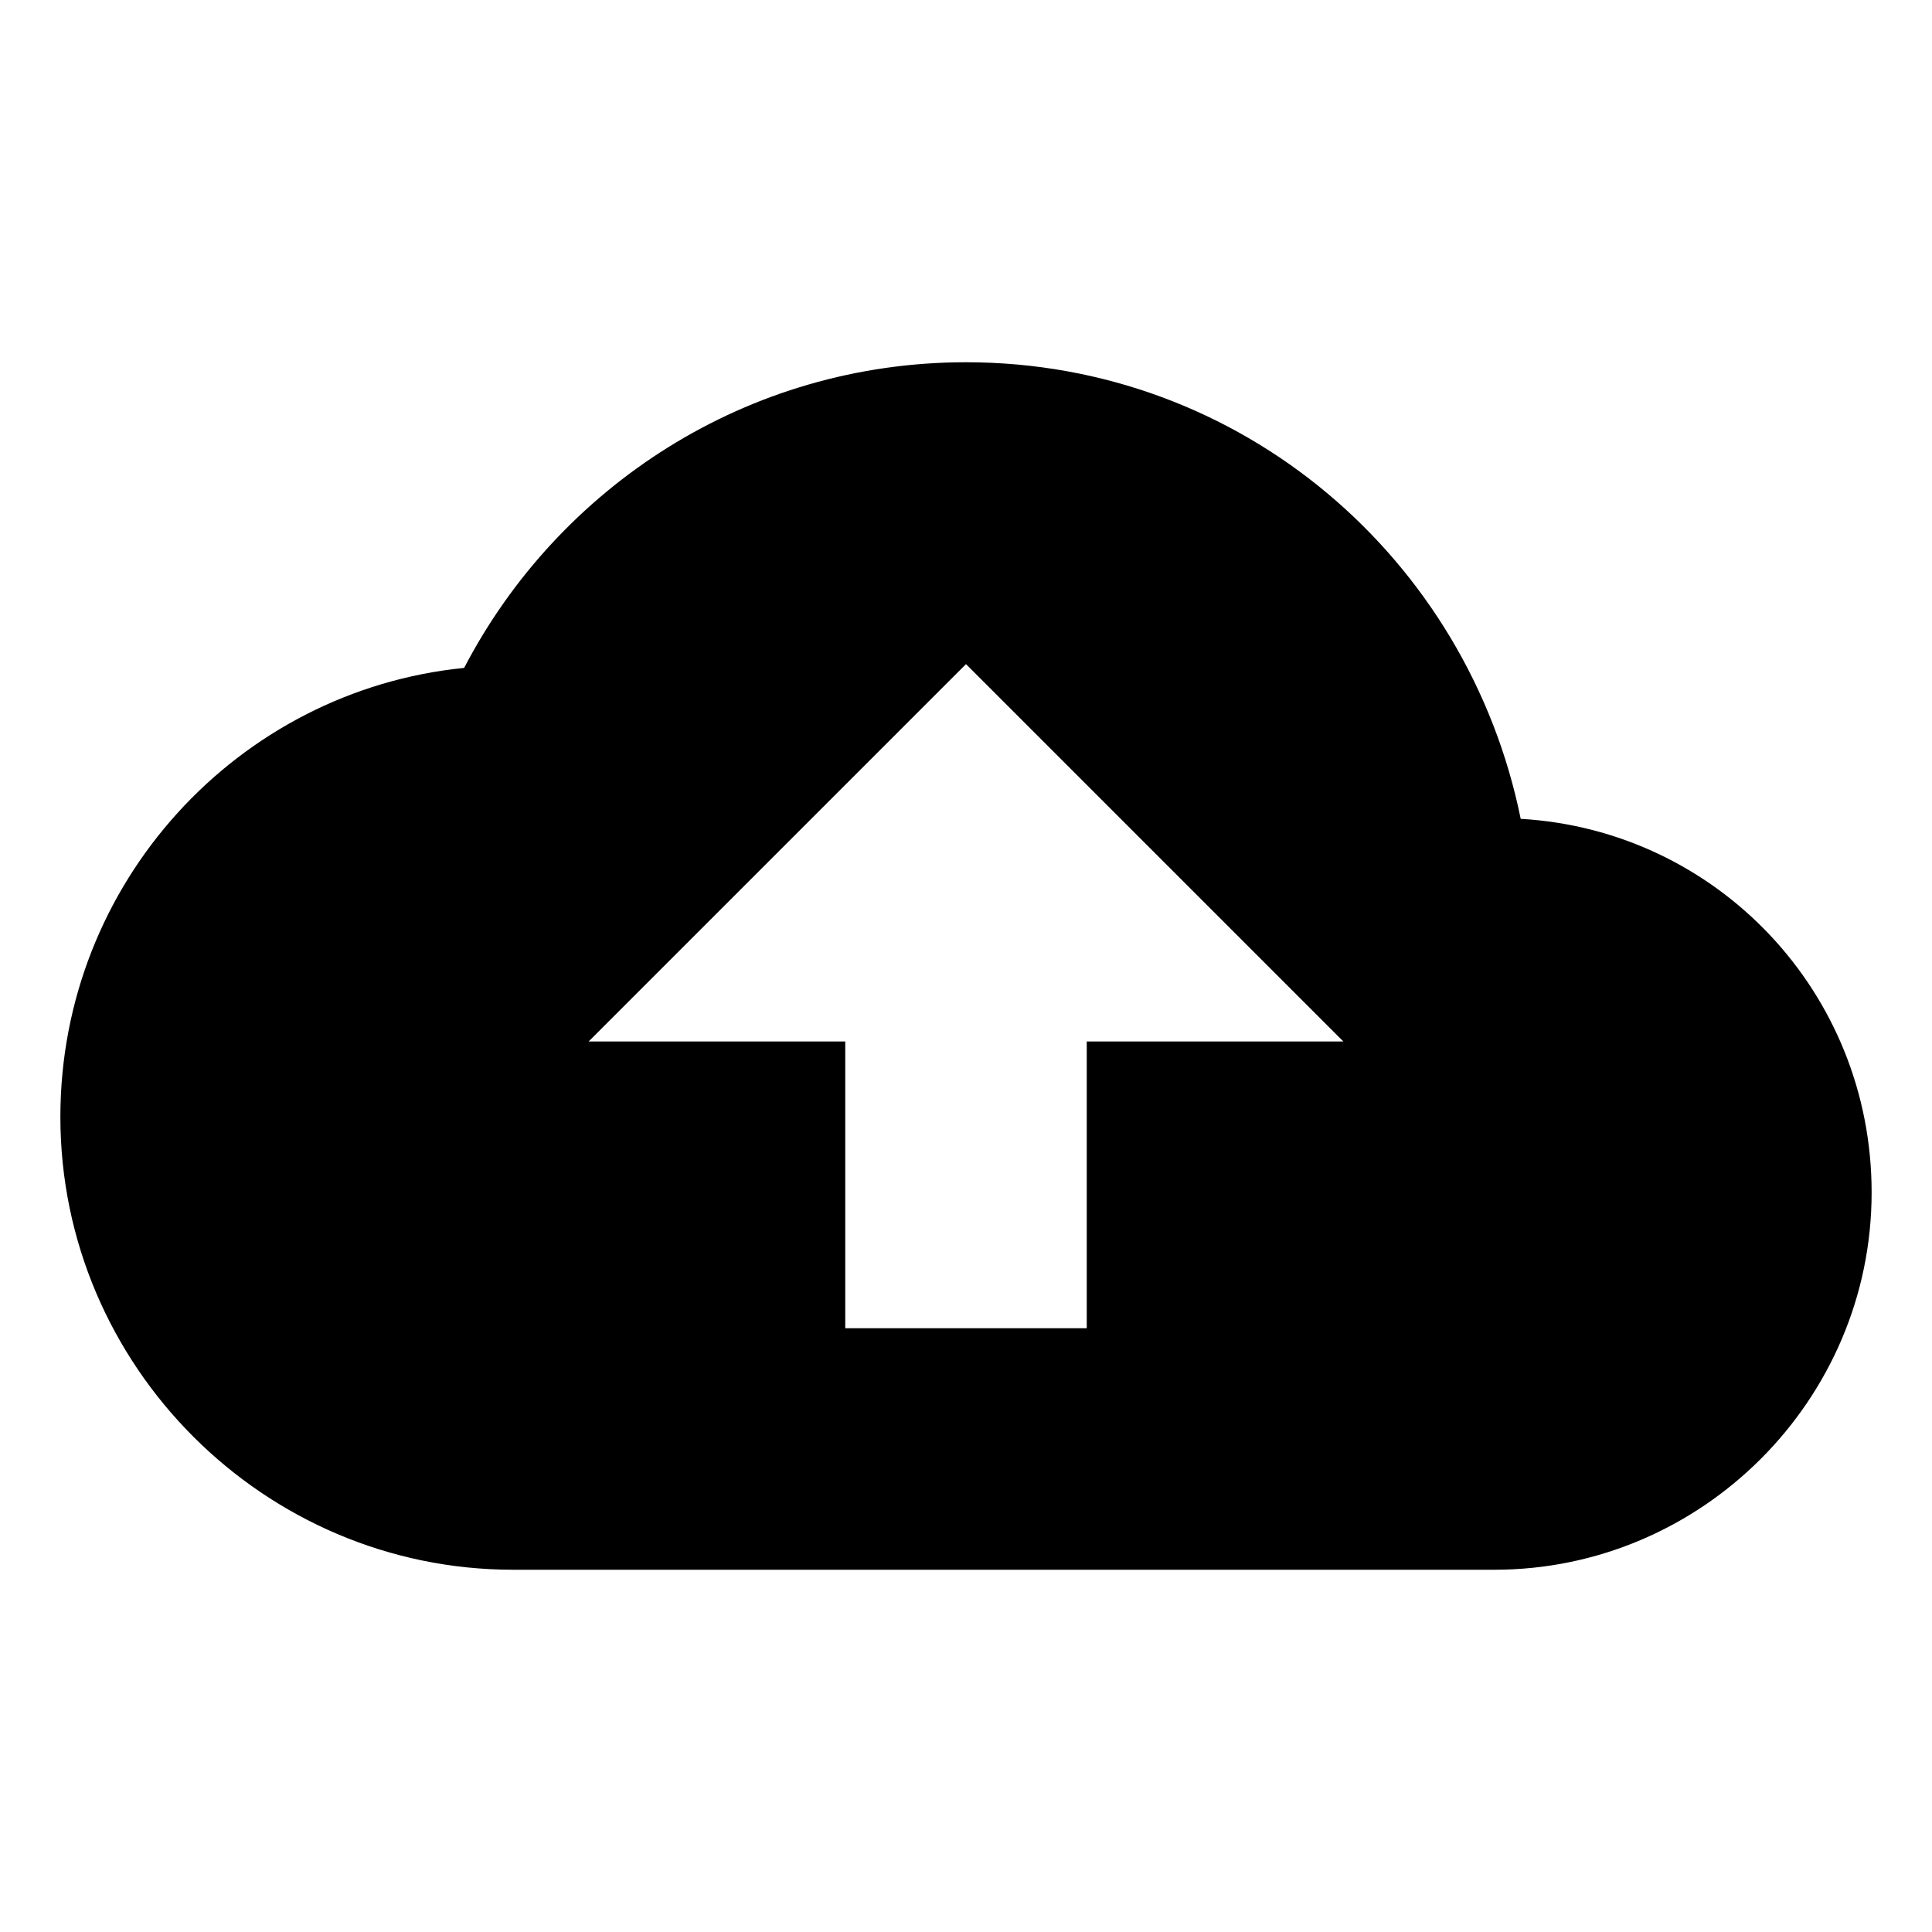
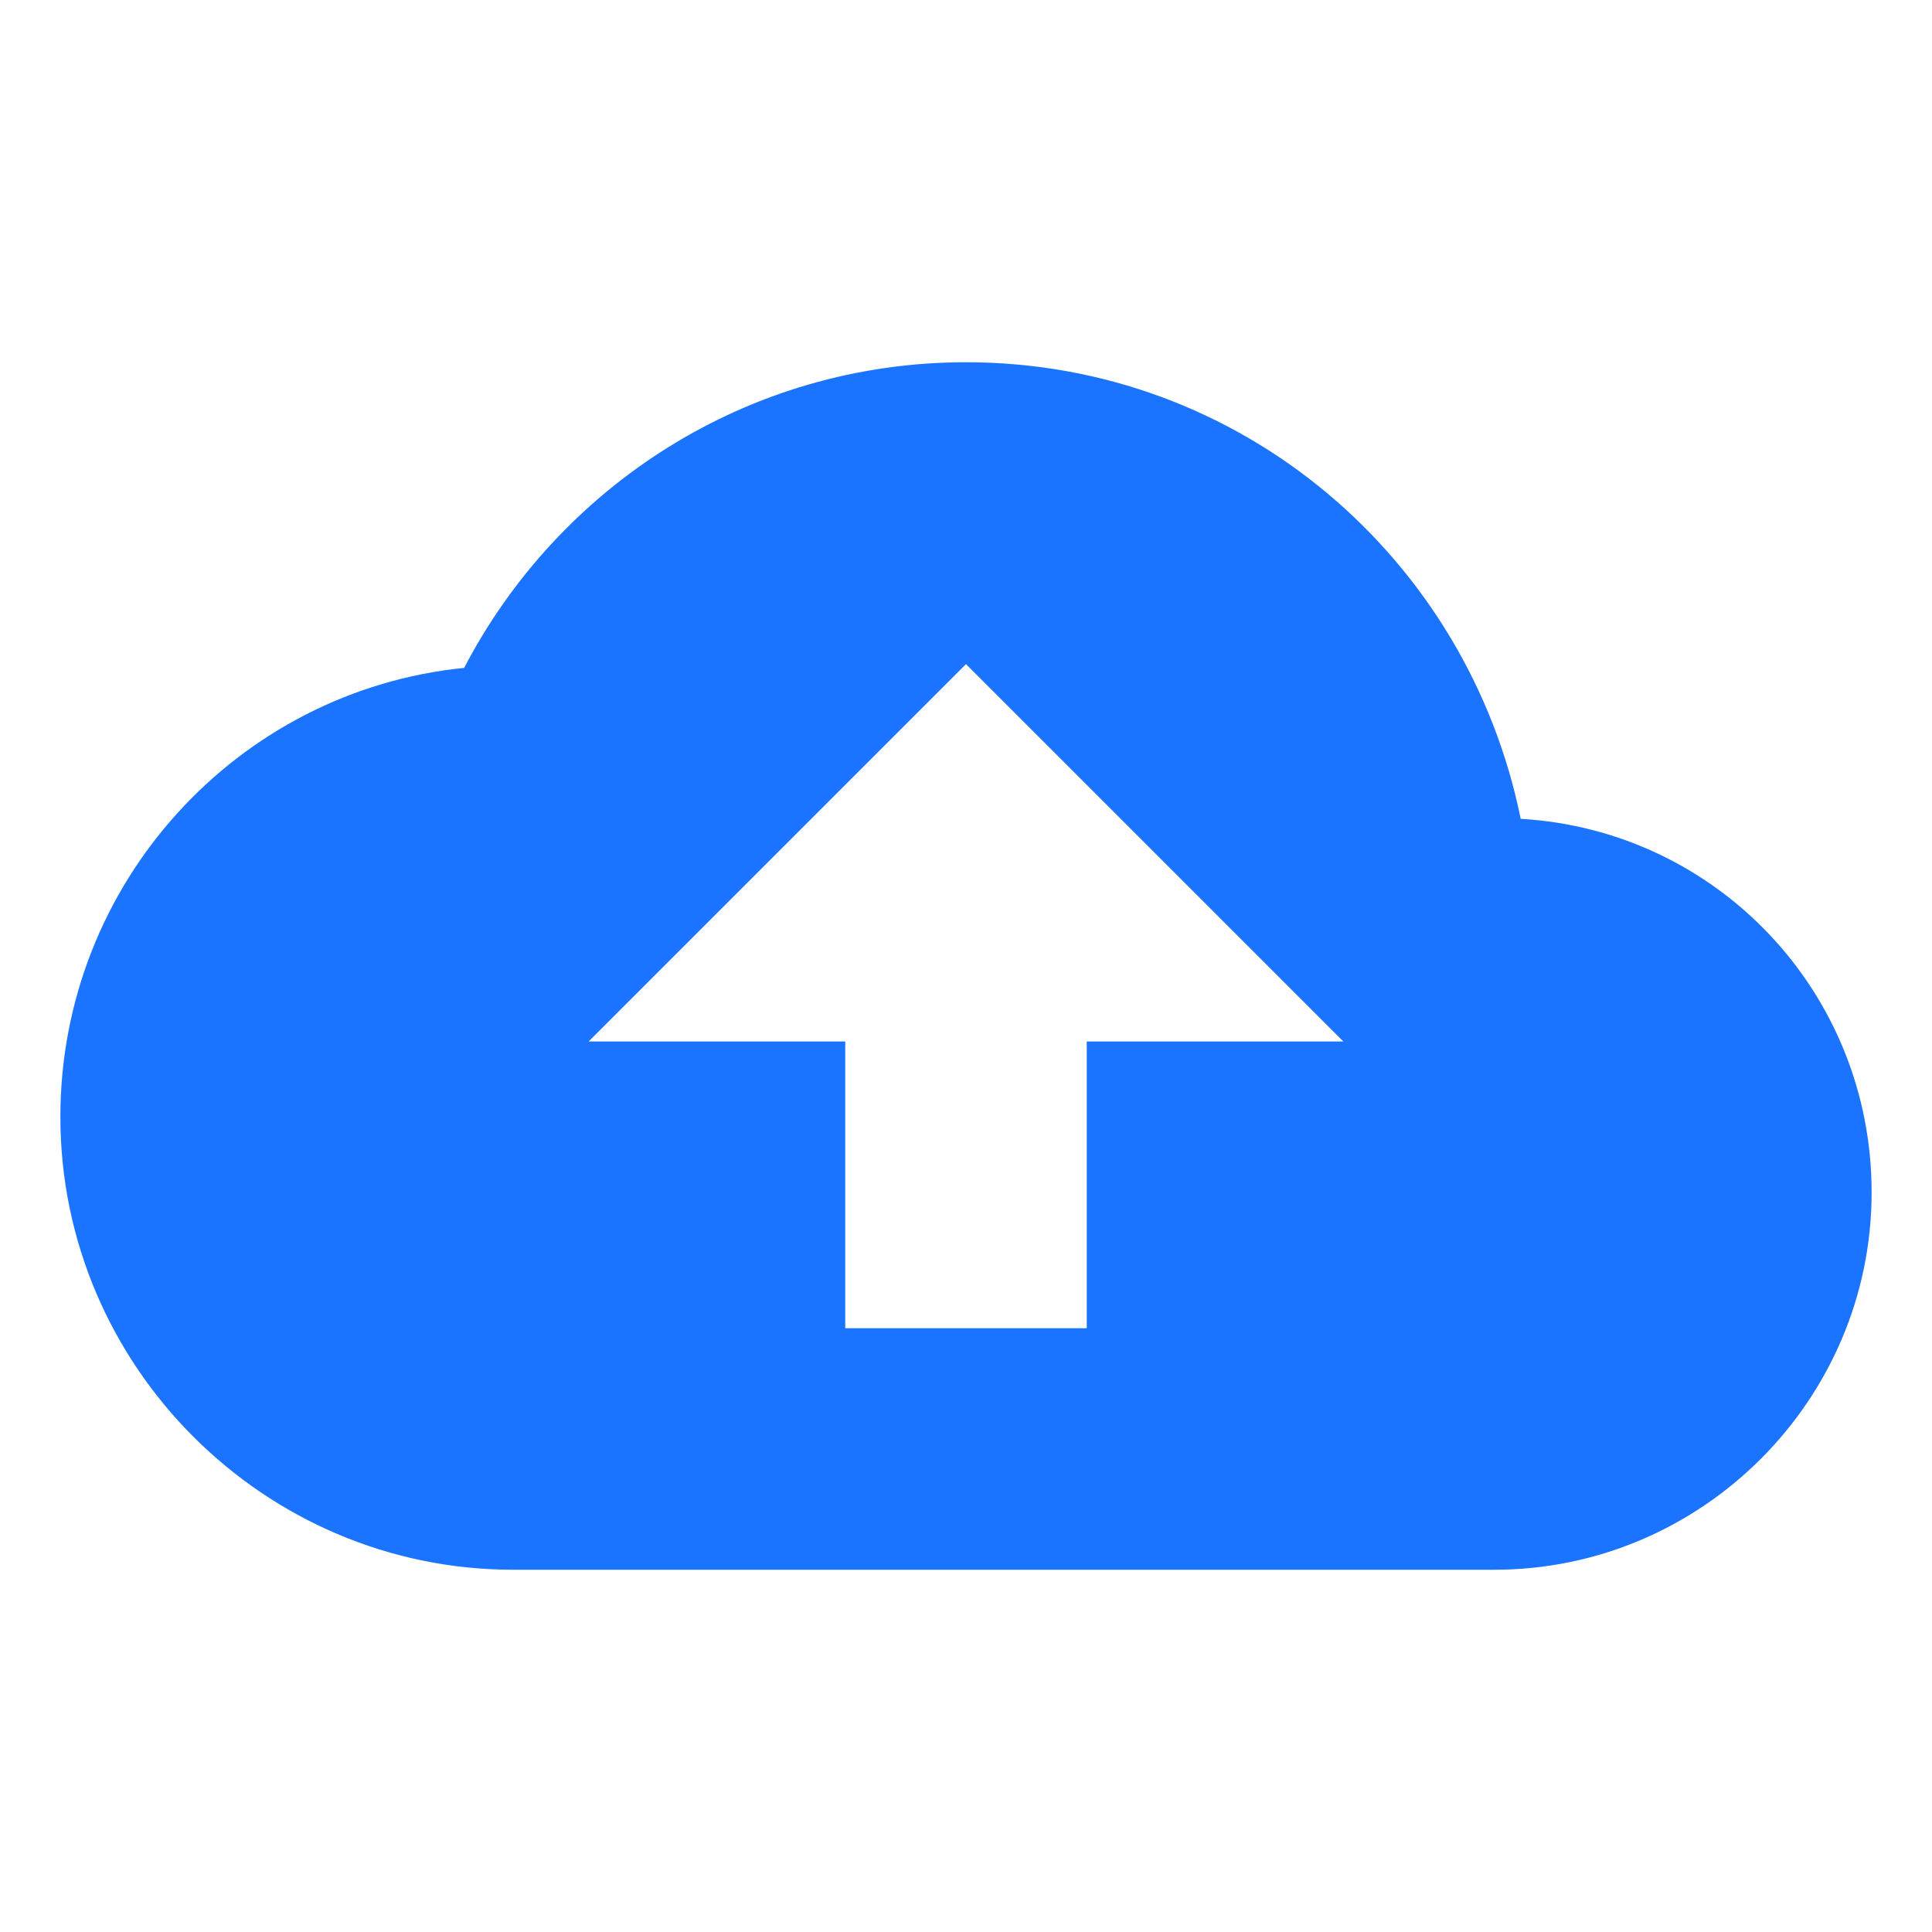
<svg xmlns="http://www.w3.org/2000/svg" version="1.1" id="Layer_1" x="0px" y="0px" width="512px" height="512px" viewBox="0 0 512 512" enable-background="new 0 0 512 512" xml:space="preserve">
-   <path d="M403.002,217.001C388.998,148.002,328.998,96,256,96c-57.998,0-107.998,32.998-132.998,81.001  C63.002,183.002,16,233.998,16,296c0,65.996,53.999,120,120,120h260c55,0,100-45,100-100  C496,263.002,455.004,219.999,403.002,217.001z M288,276v76h-64v-76h-68l100-100l100,100H288z" />
+   <g fill="#1b74ff" fill-opacity="1">
+     <path d="M403.002,217.001C388.998,148.002,328.998,96,256,96c-57.998,0-107.998,32.998-132.998,81.001  C63.002,183.002,16,233.998,16,296c0,65.996,53.999,120,120,120h260c55,0,100-45,100-100  C496,263.002,455.004,219.999,403.002,217.001z M288,276v76h-64v-76h-68l100-100l100,100H288z" />
+   </g>
</svg>
